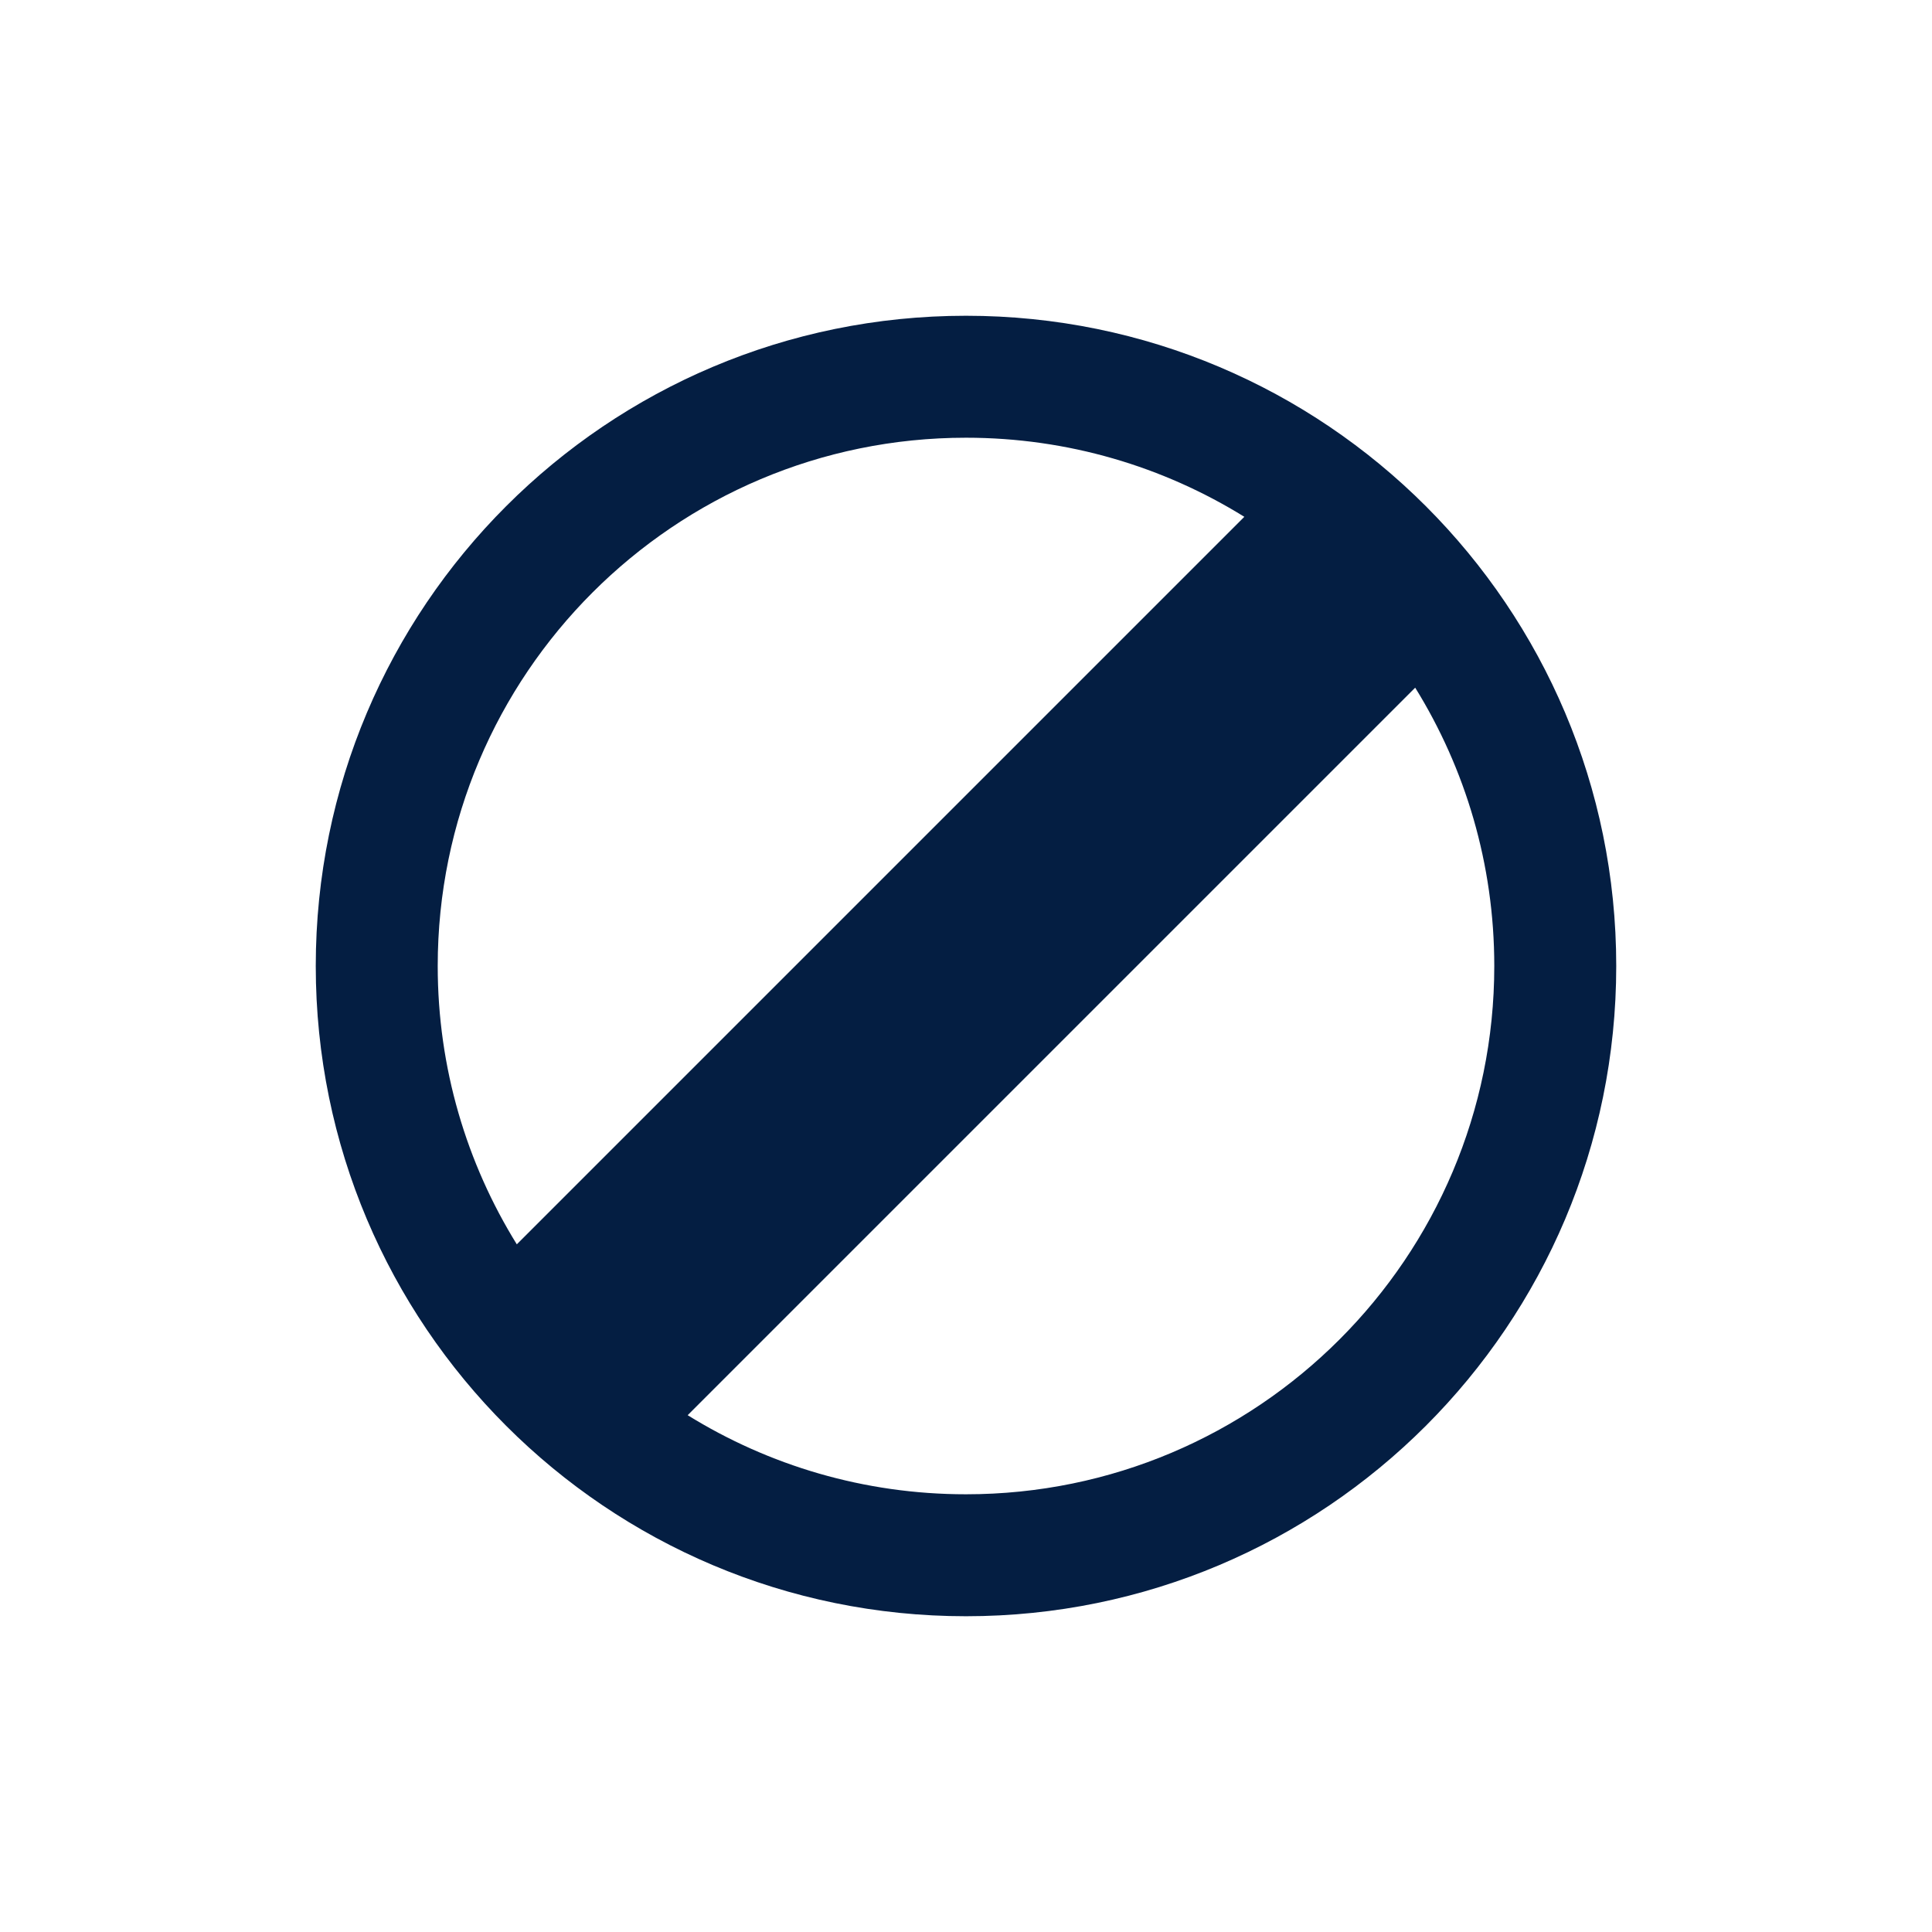
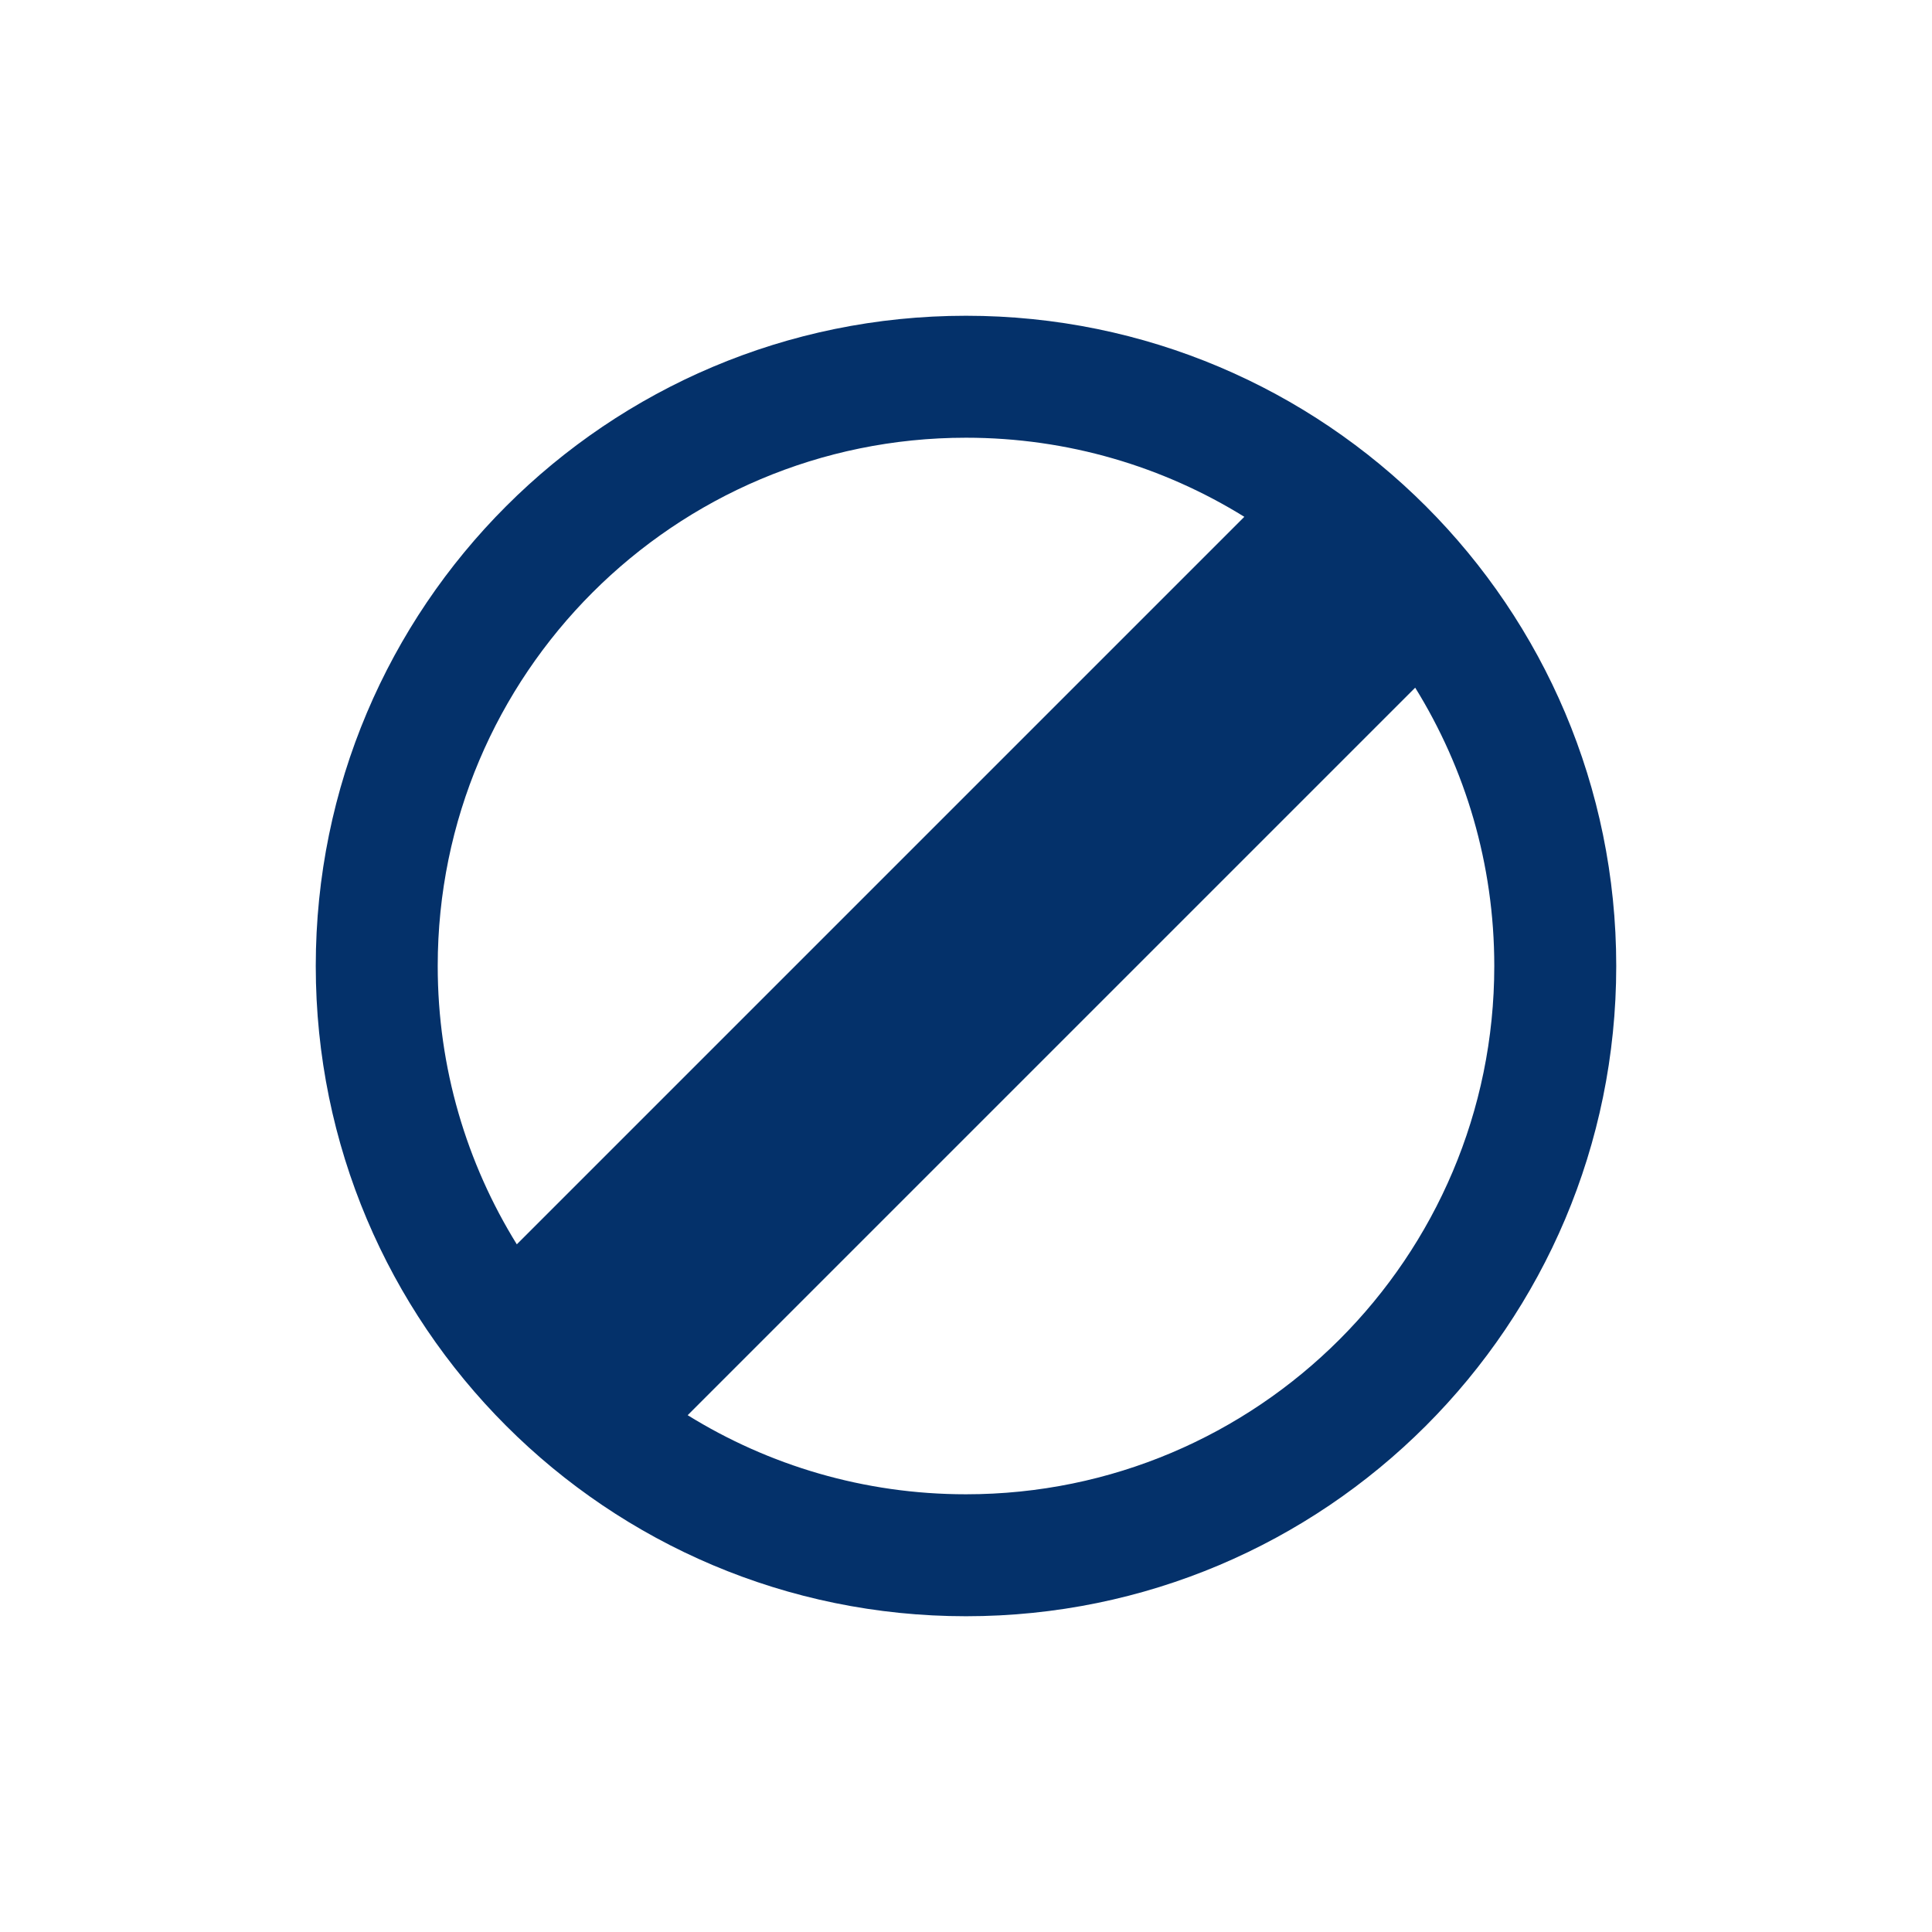
- <svg xmlns="http://www.w3.org/2000/svg" id="Layer_1" data-name="Layer 1" width="320" height="320" viewBox="0 0 320 320">
+ <svg xmlns="http://www.w3.org/2000/svg" id="Layer_1" data-name="Layer 1" width="112.89mm" height="112.89mm" viewBox="0 0 320 320">
  <defs>
    <style>
      .cls-1 {
-         fill: #041e42;
+         fill: none;
      }

      .cls-2 {
-         fill: none;
+         fill: #04316a;
      }

      .cls-3 {
        clip-path: url(#clippath);
      }
    </style>
    <clipPath id="clippath">
-       <rect class="cls-2" width="320" height="320" />
+       <rect class="cls-1" y="0" width="320" height="320" />
    </clipPath>
  </defs>
  <g class="cls-3">
-     <path class="cls-1" d="M160,72.5c16.9,0,32.7,4.8,46.1,13.1l-120.5,120.5c-8.3-13.4-13.1-29.2-13.1-46.1,0-48.3,39.2-87.5,87.5-87.5M160,247.5c-16.9,0-32.7-4.8-46.1-13.1l120.5-120.5c8.3,13.4,13.1,29.2,13.1,46.1,0,48.3-39.2,87.5-87.5,87.5M267.7,160c0-59.5-48.2-107.7-107.7-107.7s-107.7,48.2-107.7,107.7,48.2,107.7,107.7,107.7,107.7-48.2,107.7-107.7" />
+     <path class="cls-2" d="M160,72.5c16.9,0,32.7,4.8,46.1,13.1l-120.5,120.5c-8.3-13.4-13.1-29.2-13.1-46.1,0-48.3,39.2-87.5,87.5-87.5M160,247.5c-16.9,0-32.7-4.8-46.1-13.1l120.5-120.5c8.3,13.4,13.1,29.2,13.1,46.1,0,48.3-39.2,87.5-87.5,87.5M267.7,160c0-59.5-48.2-107.7-107.7-107.7s-107.7,48.2-107.7,107.7,48.2,107.7,107.7,107.7,107.7-48.2,107.7-107.7" />
  </g>
</svg>
